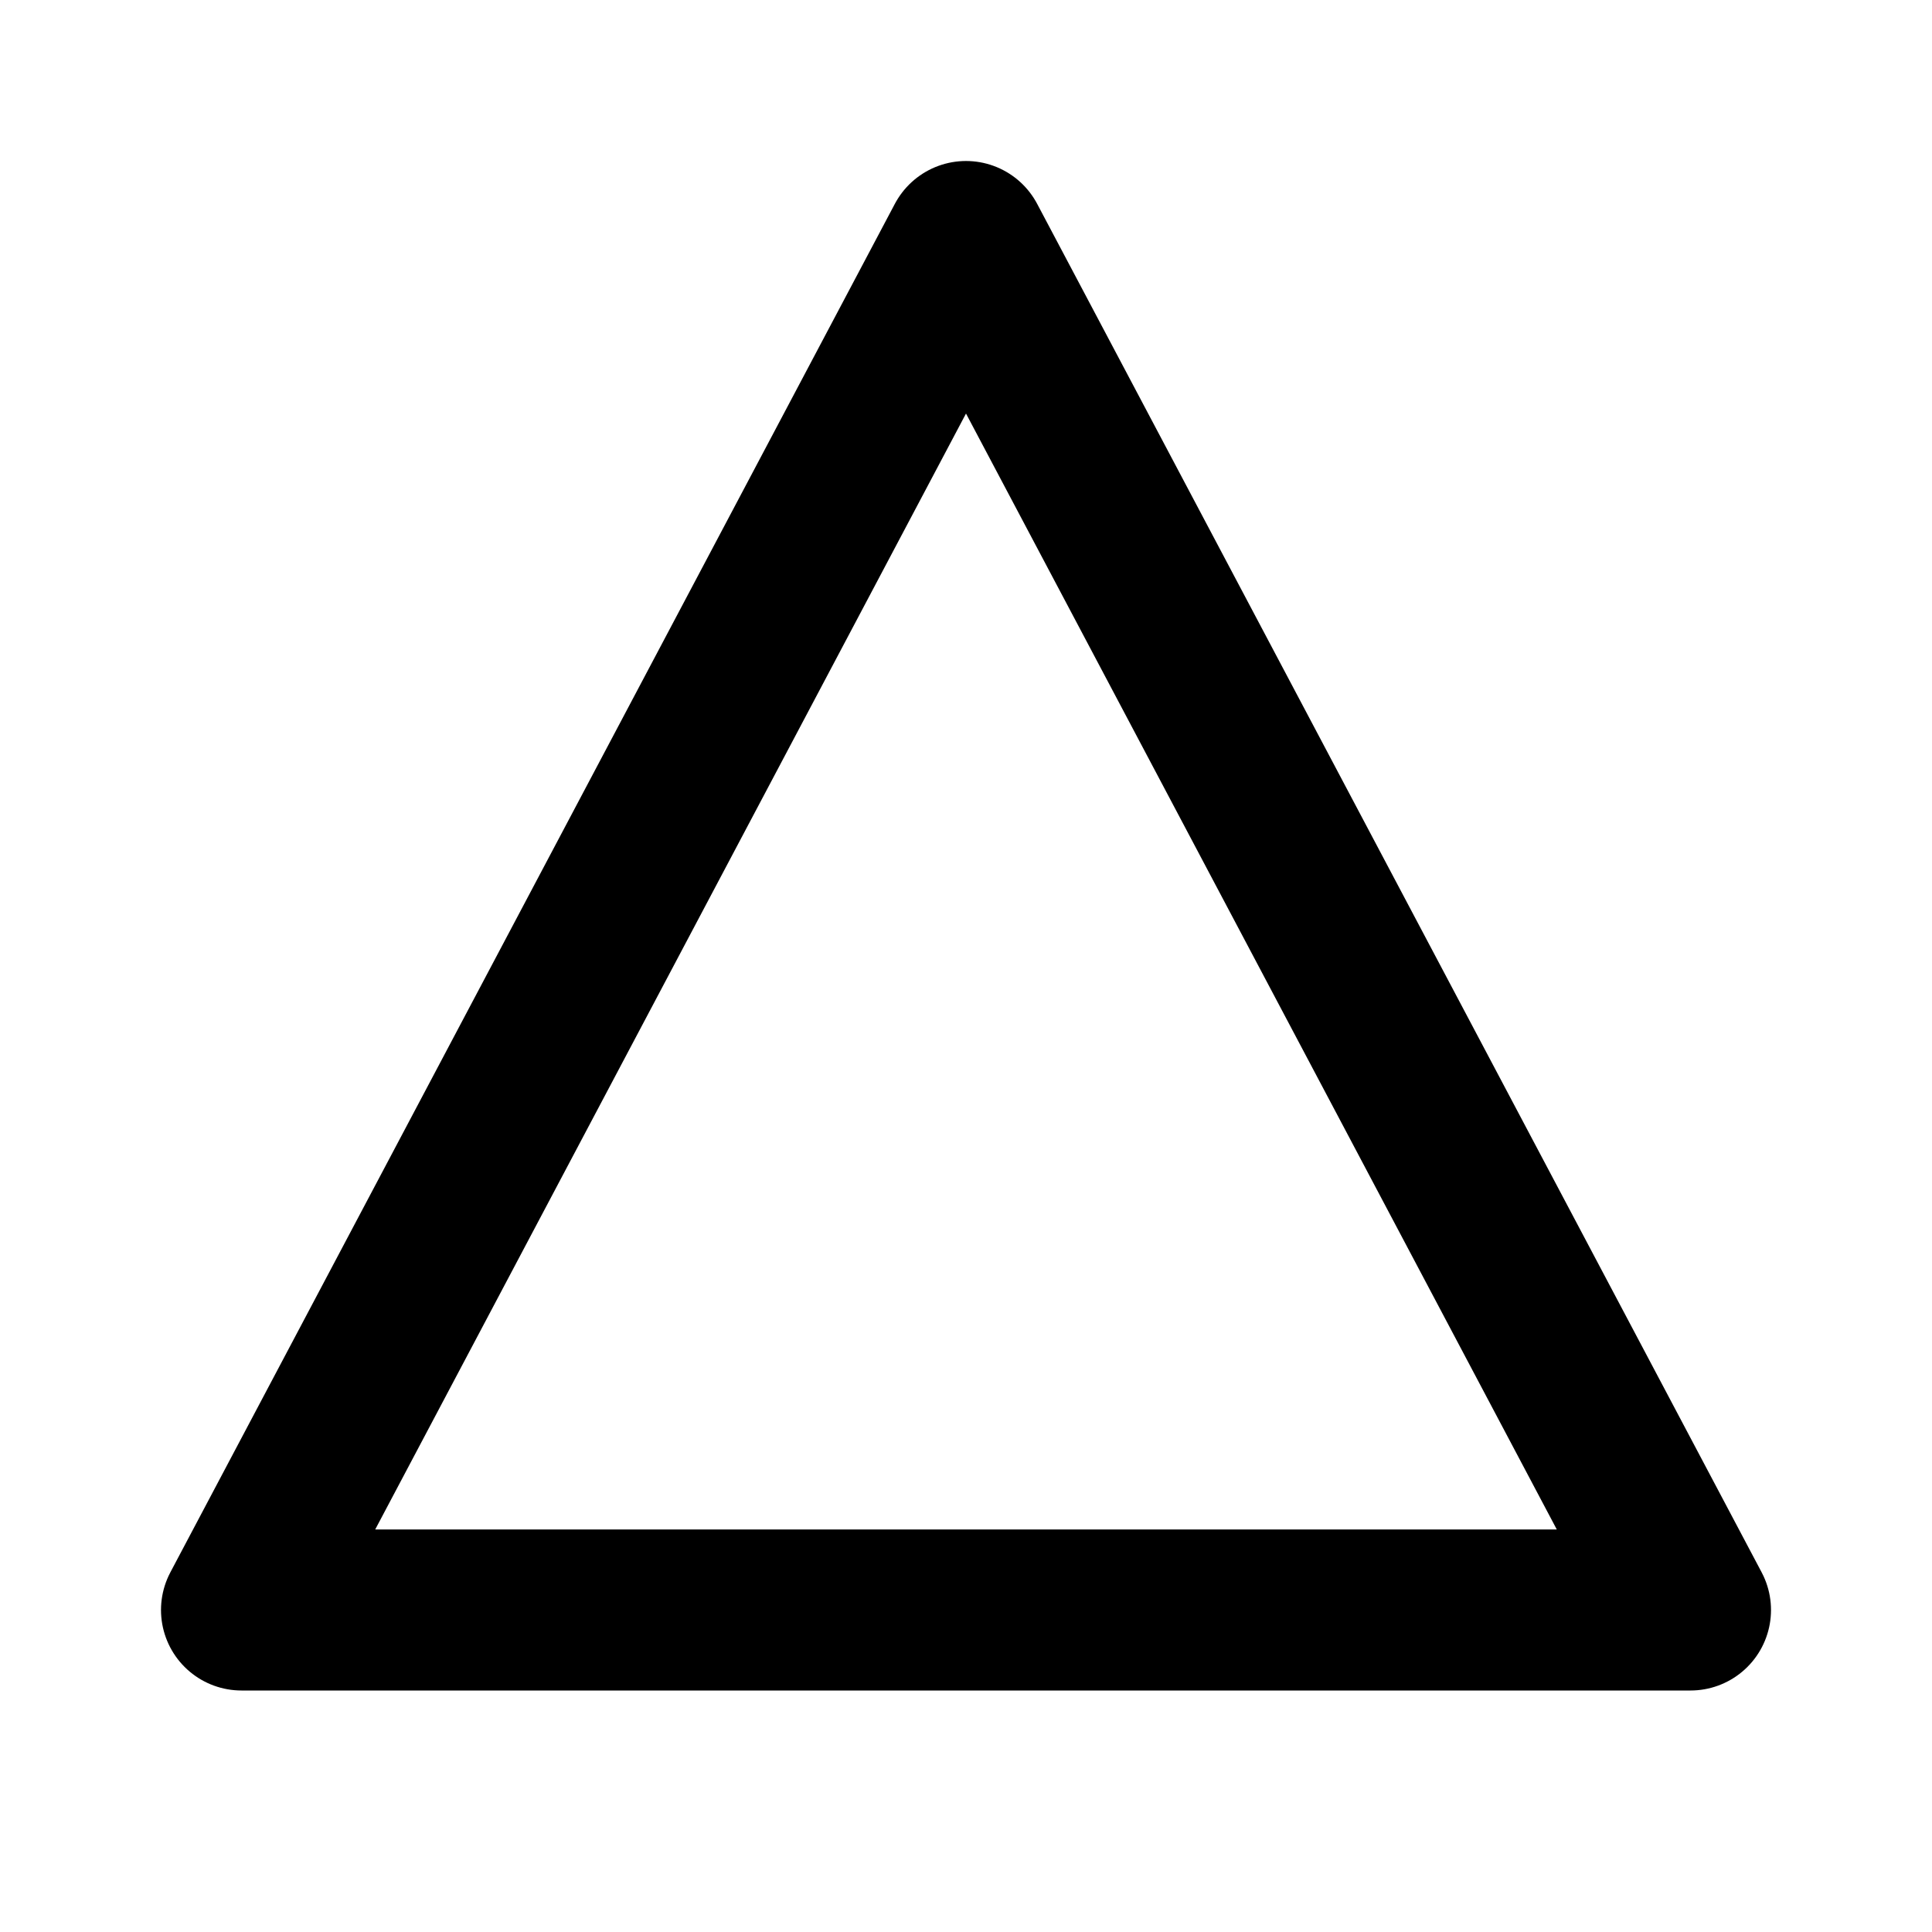
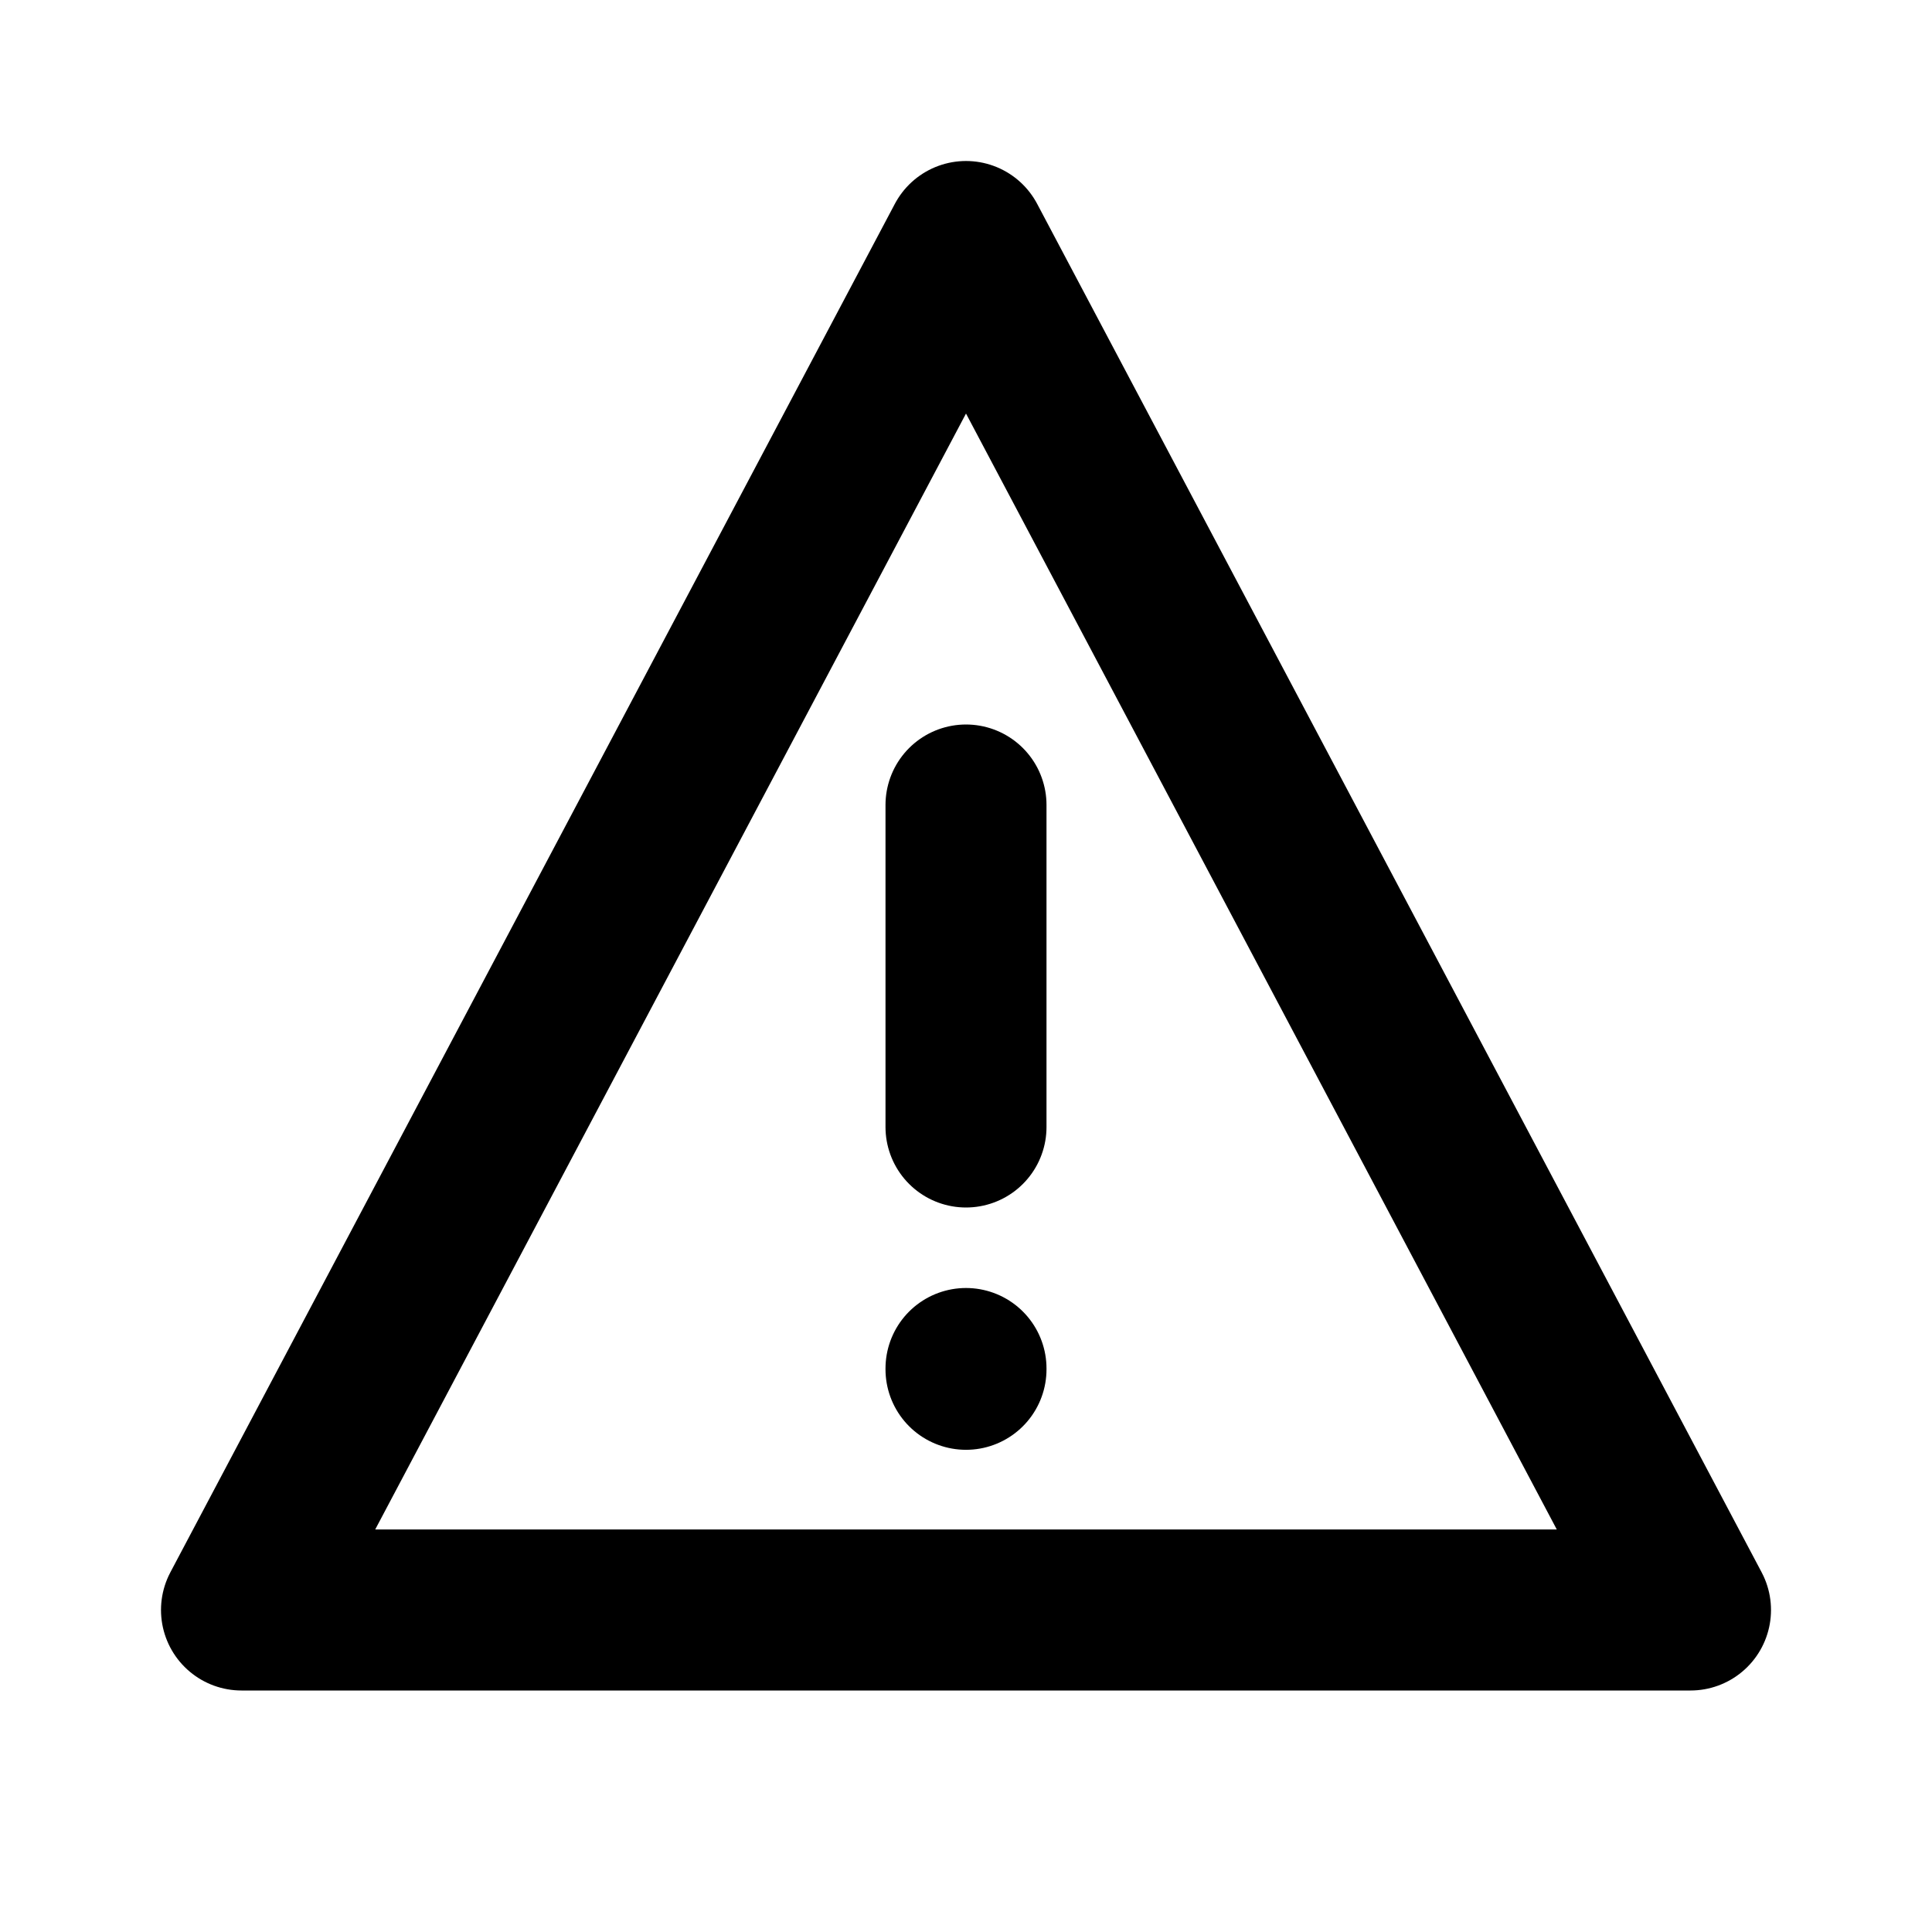
<svg xmlns="http://www.w3.org/2000/svg" width="1em" height="1em" viewBox="0 0 24 24">
  <g fill="none" stroke="currentColor" stroke-linecap="round" stroke-linejoin="round" stroke-width="2">
-     <path stroke-dasharray="60" d="M12 3l9 17h-18l9 -17Z">
-       <animate fill="freeze" attributeName="stroke-dashoffset" dur="0.6s" values="60;0" />
-     </path>
-     <path stroke-dasharray="6" stroke-dashoffset="6" d="M12 10v4">
-       <animate fill="freeze" attributeName="stroke-dashoffset" begin="0.7s" dur="0.2s" to="0" />
-     </path>
-     <path stroke-dasharray="4" stroke-dashoffset="4" d="M12 17v0.01">
-       <animate fill="freeze" attributeName="stroke-dashoffset" begin="0.7s" dur="0.2s" to="0" />
-     </path>
+     <path stroke-dasharray="60" d="M12 3l9 17h-18l9 -17Z" stroke-dashoffset="0" />
+     <path stroke-dasharray="6" stroke-dashoffset="0" d="M12 10v4" />
+     <path stroke-dasharray="4" stroke-dashoffset="0" d="M12 17v0.01" />
  </g>
</svg>
